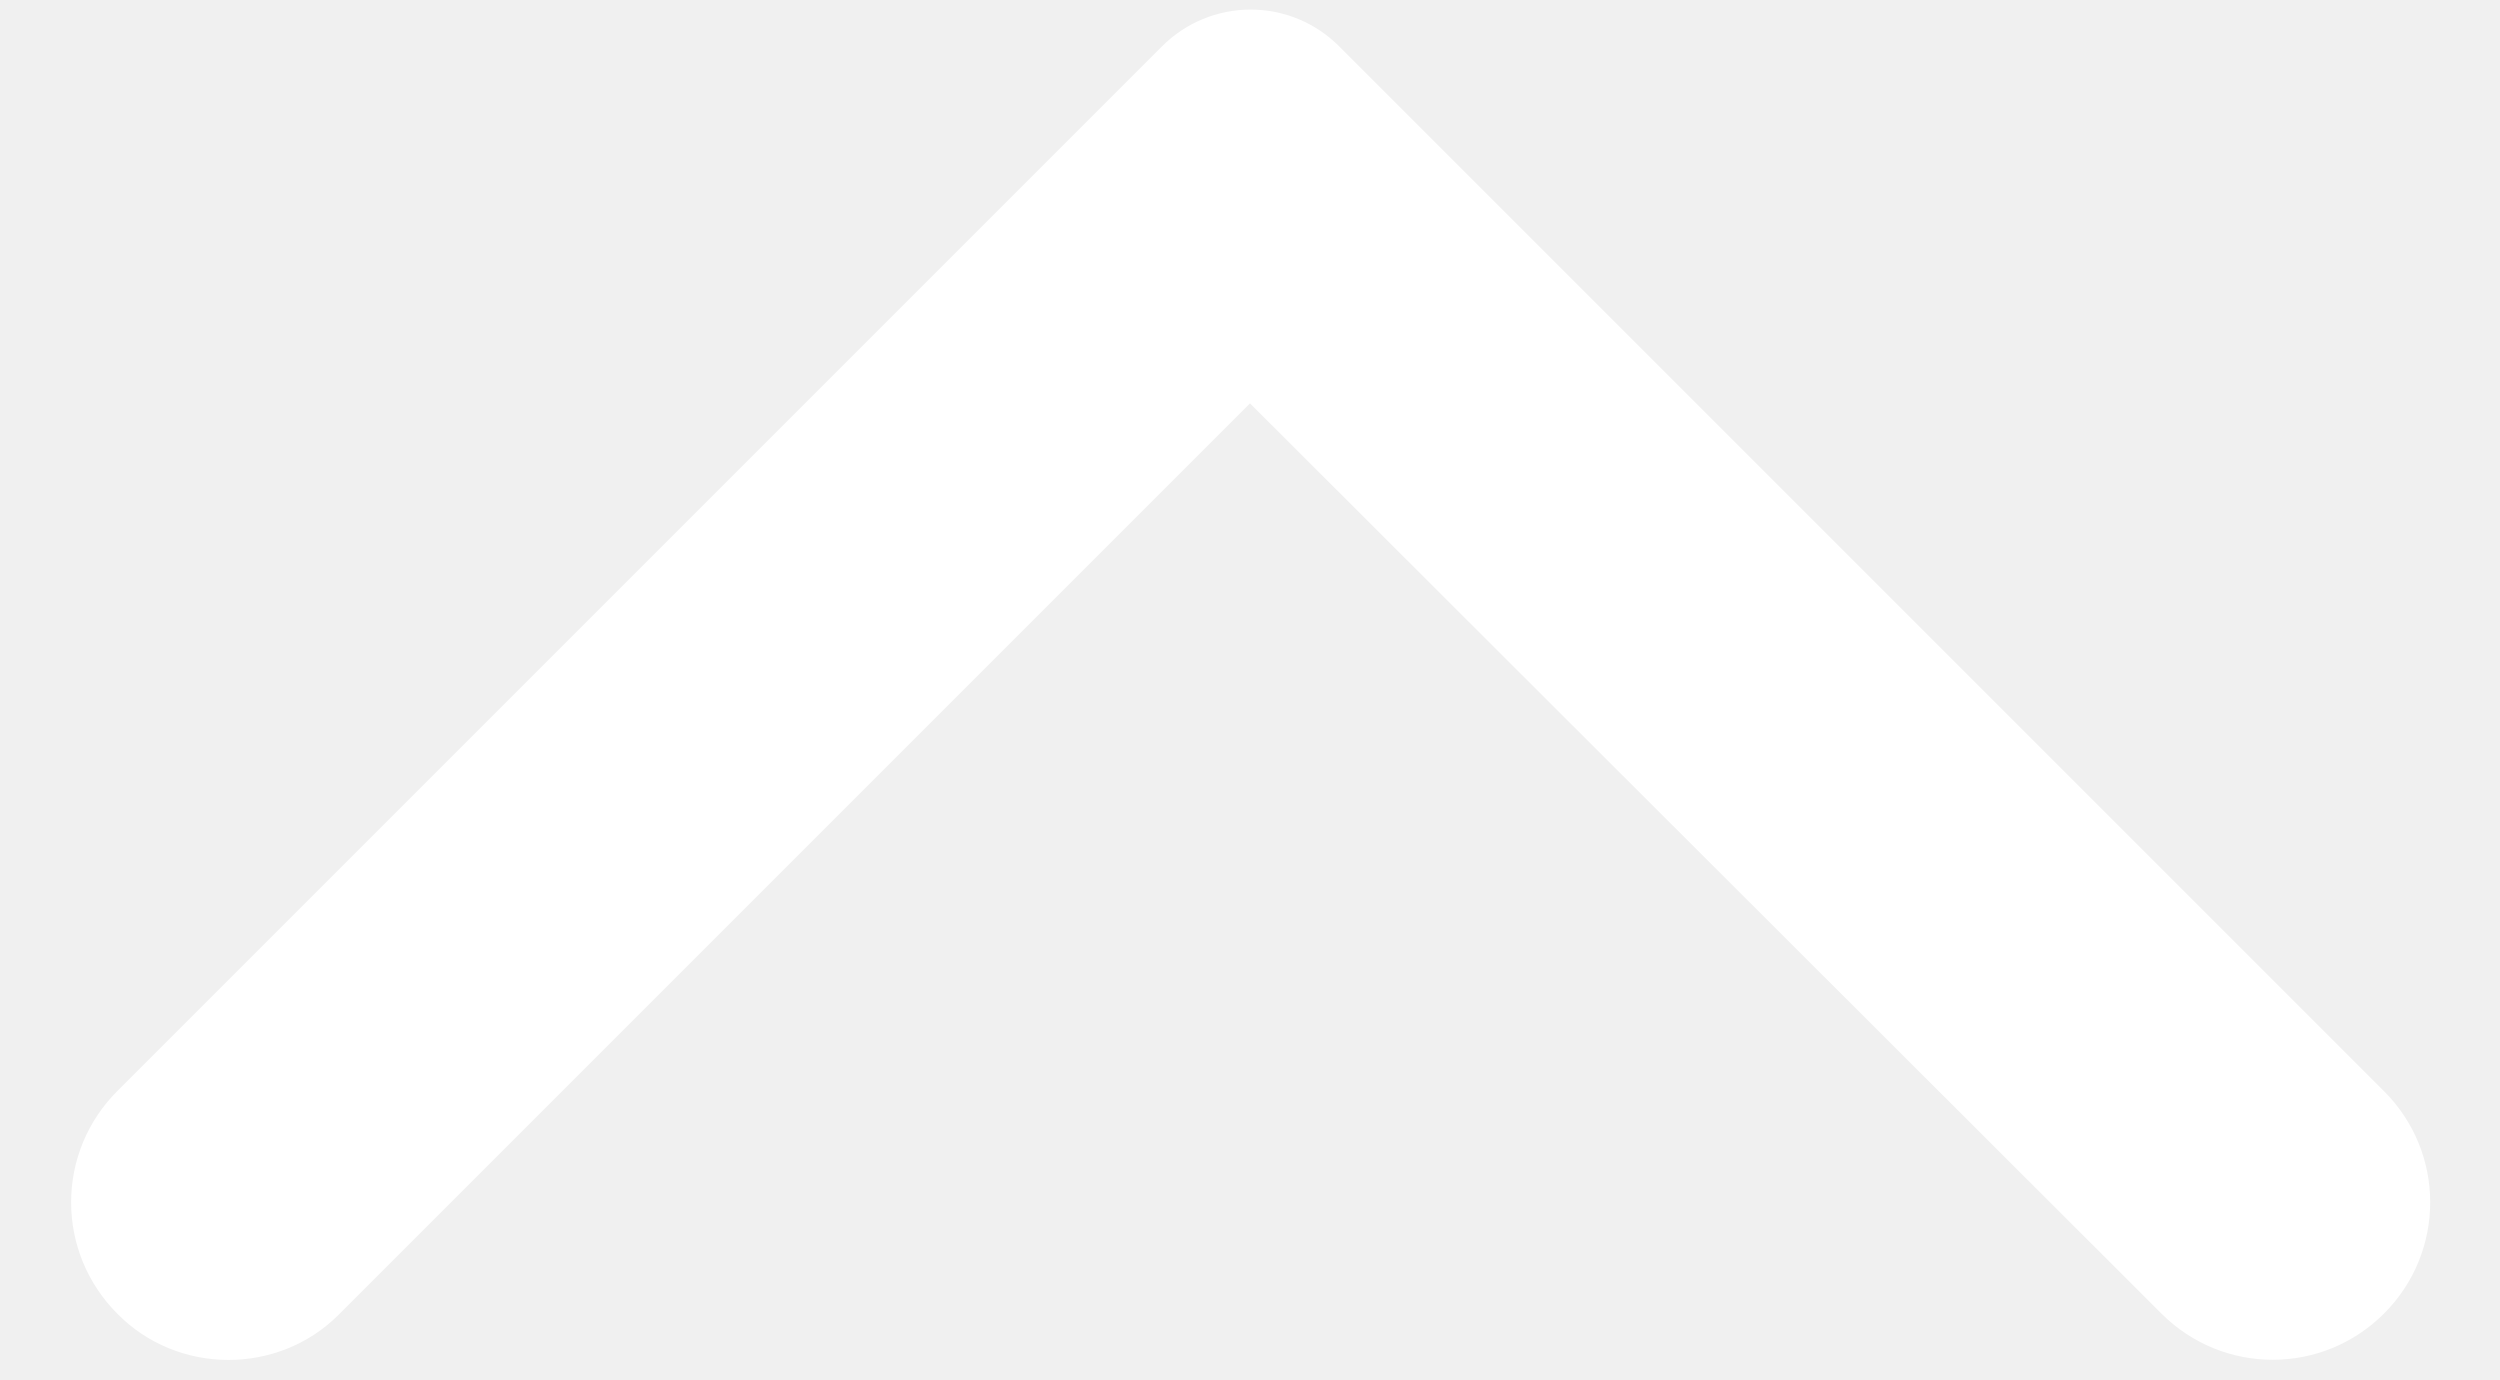
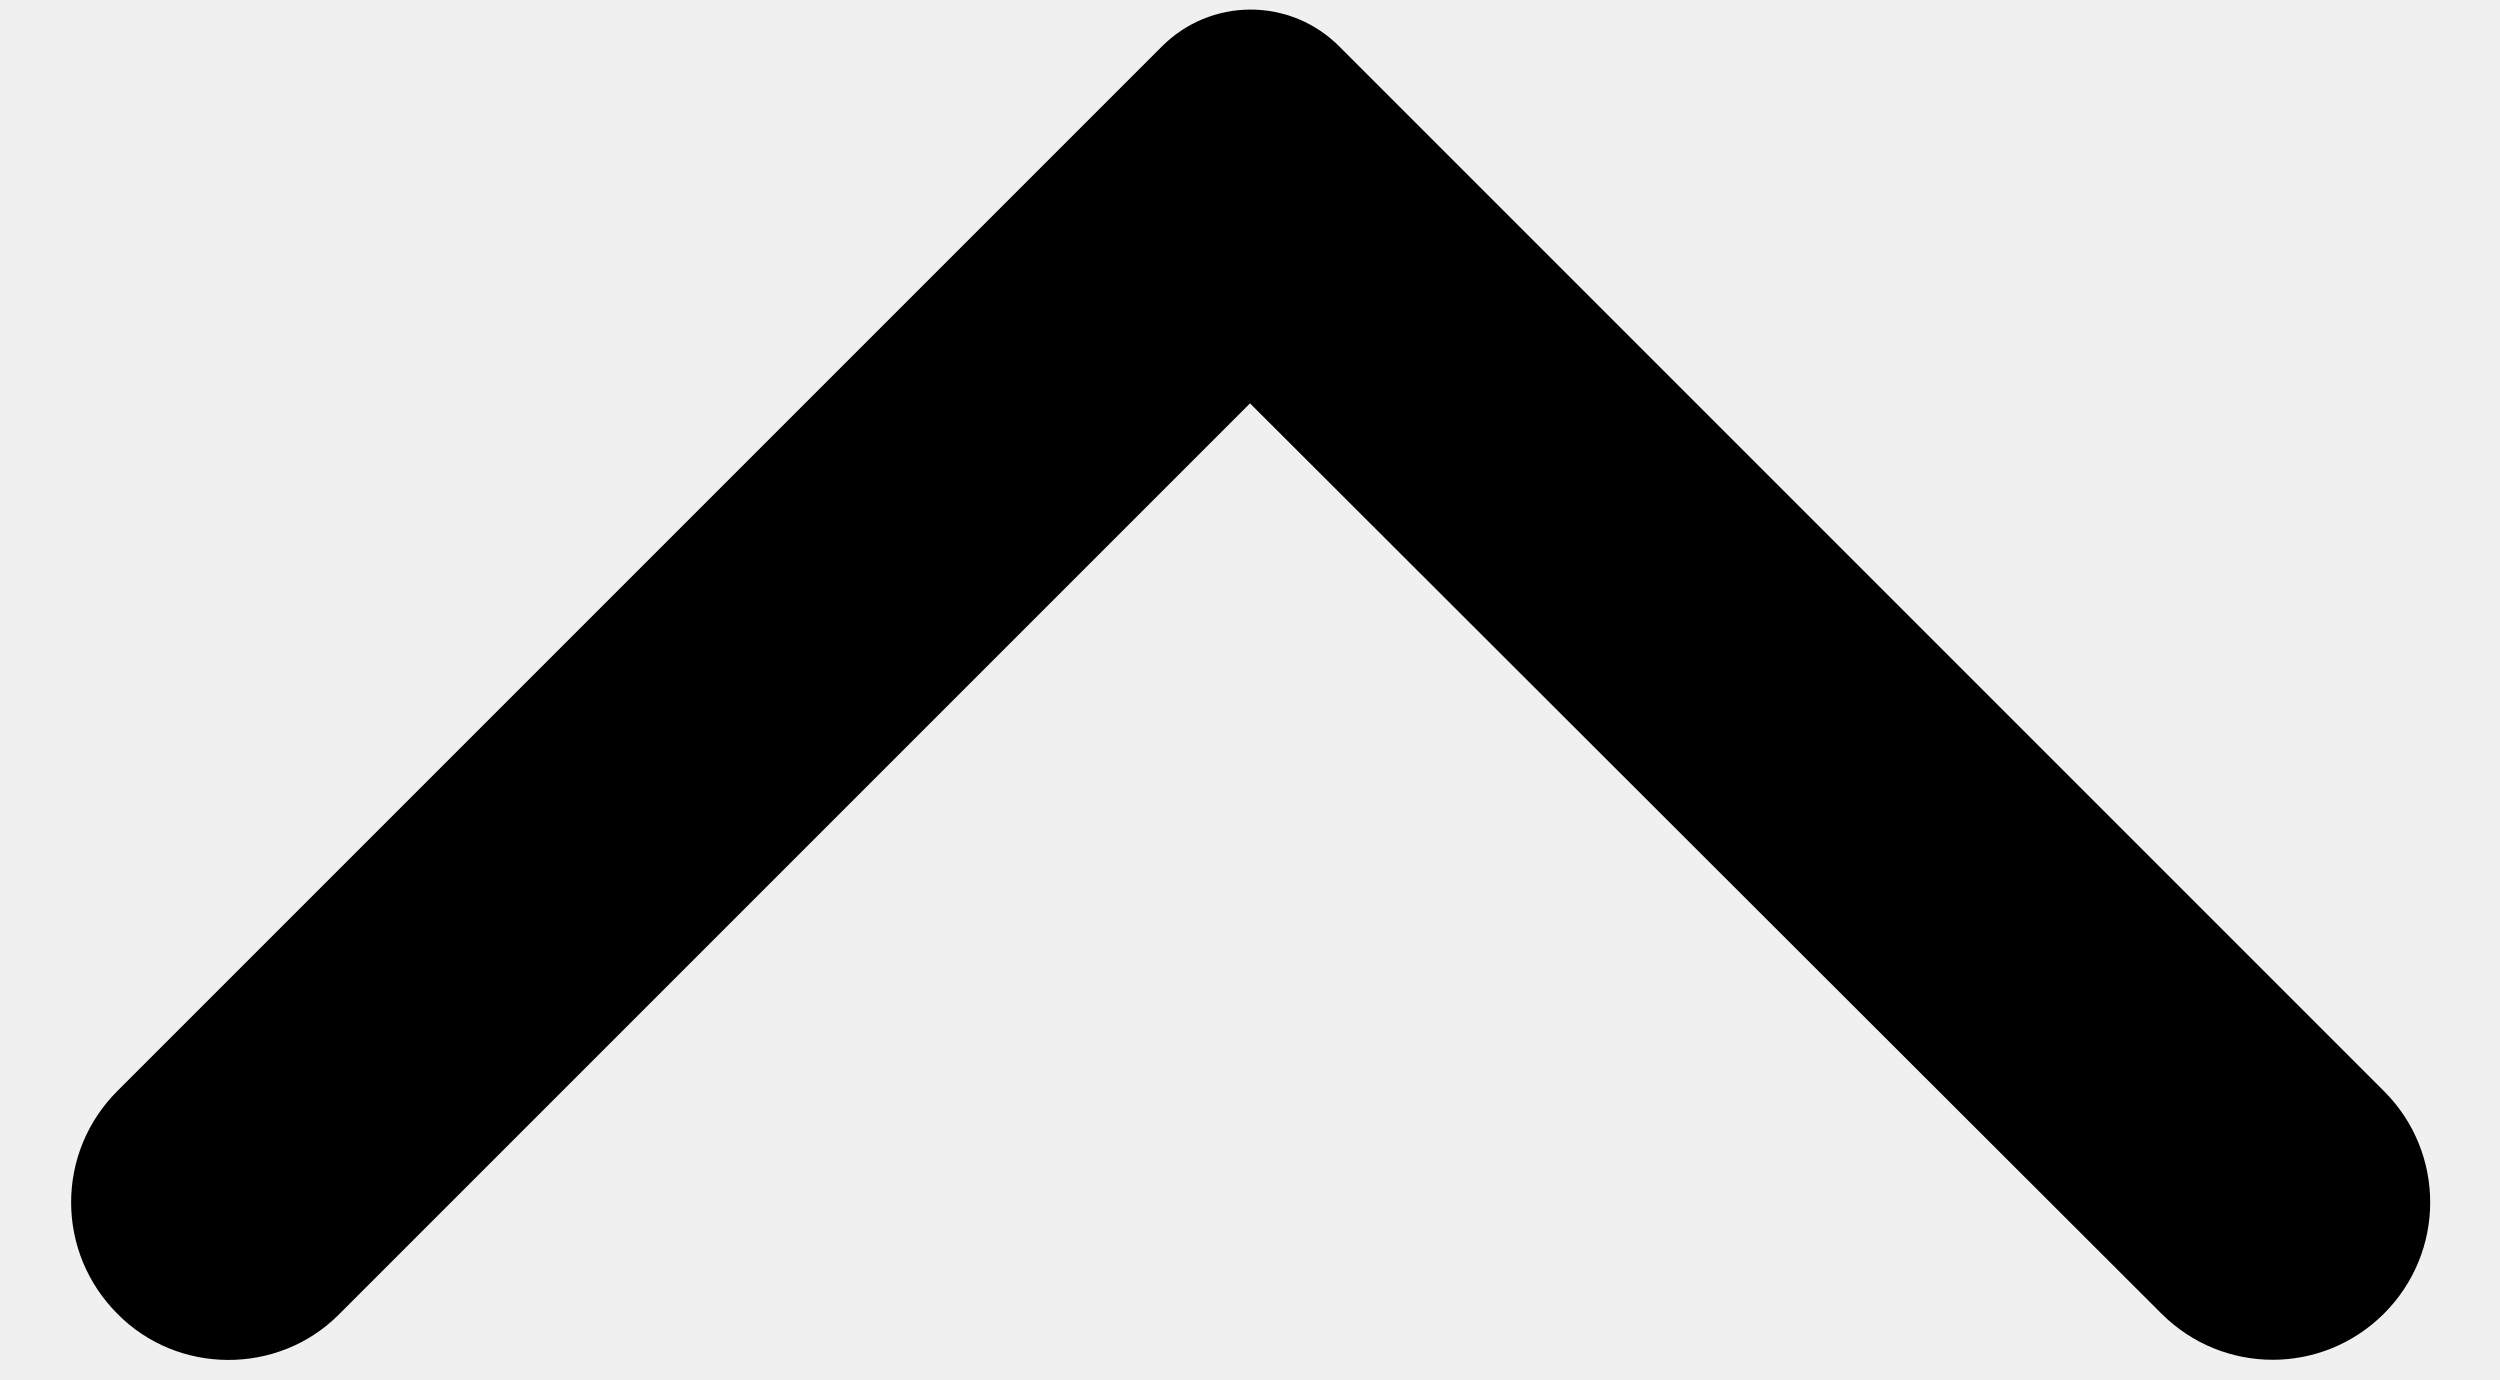
- <svg xmlns="http://www.w3.org/2000/svg" width="29" height="16" viewBox="0 0 29 16" fill="none">
-   <path d="M1.36 15.238C1.191 15.069 1.056 14.867 0.964 14.646C0.872 14.424 0.825 14.187 0.825 13.947C0.825 13.707 0.872 13.47 0.964 13.248C1.056 13.027 1.191 12.826 1.36 12.657L13.479 0.538C13.614 0.403 13.774 0.295 13.951 0.222C14.127 0.149 14.316 0.111 14.507 0.111C14.698 0.111 14.887 0.149 15.064 0.222C15.24 0.295 15.4 0.403 15.535 0.538L27.654 12.657C28.369 13.371 28.369 14.523 27.654 15.238C26.939 15.952 25.788 15.952 25.073 15.238L14.5 4.679L3.927 15.252C3.227 15.952 2.06 15.952 1.36 15.238Z" fill="white" />
+ <svg xmlns="http://www.w3.org/2000/svg" viewBox="0 0 29 16">
+   <path d="M1.36 15.238C1.191 15.069 1.056 14.867 0.964 14.646C0.872 14.424 0.825 14.187 0.825 13.947C0.825 13.707 0.872 13.47 0.964 13.248C1.056 13.027 1.191 12.826 1.36 12.657L13.479 0.538C13.614 0.403 13.774 0.295 13.951 0.222C14.127 0.149 14.316 0.111 14.507 0.111C14.698 0.111 14.887 0.149 15.064 0.222C15.24 0.295 15.4 0.403 15.535 0.538L27.654 12.657C28.369 13.371 28.369 14.523 27.654 15.238C26.939 15.952 25.788 15.952 25.073 15.238L14.5 4.679L3.927 15.252C3.227 15.952 2.06 15.952 1.36 15.238Z" />
</svg>
